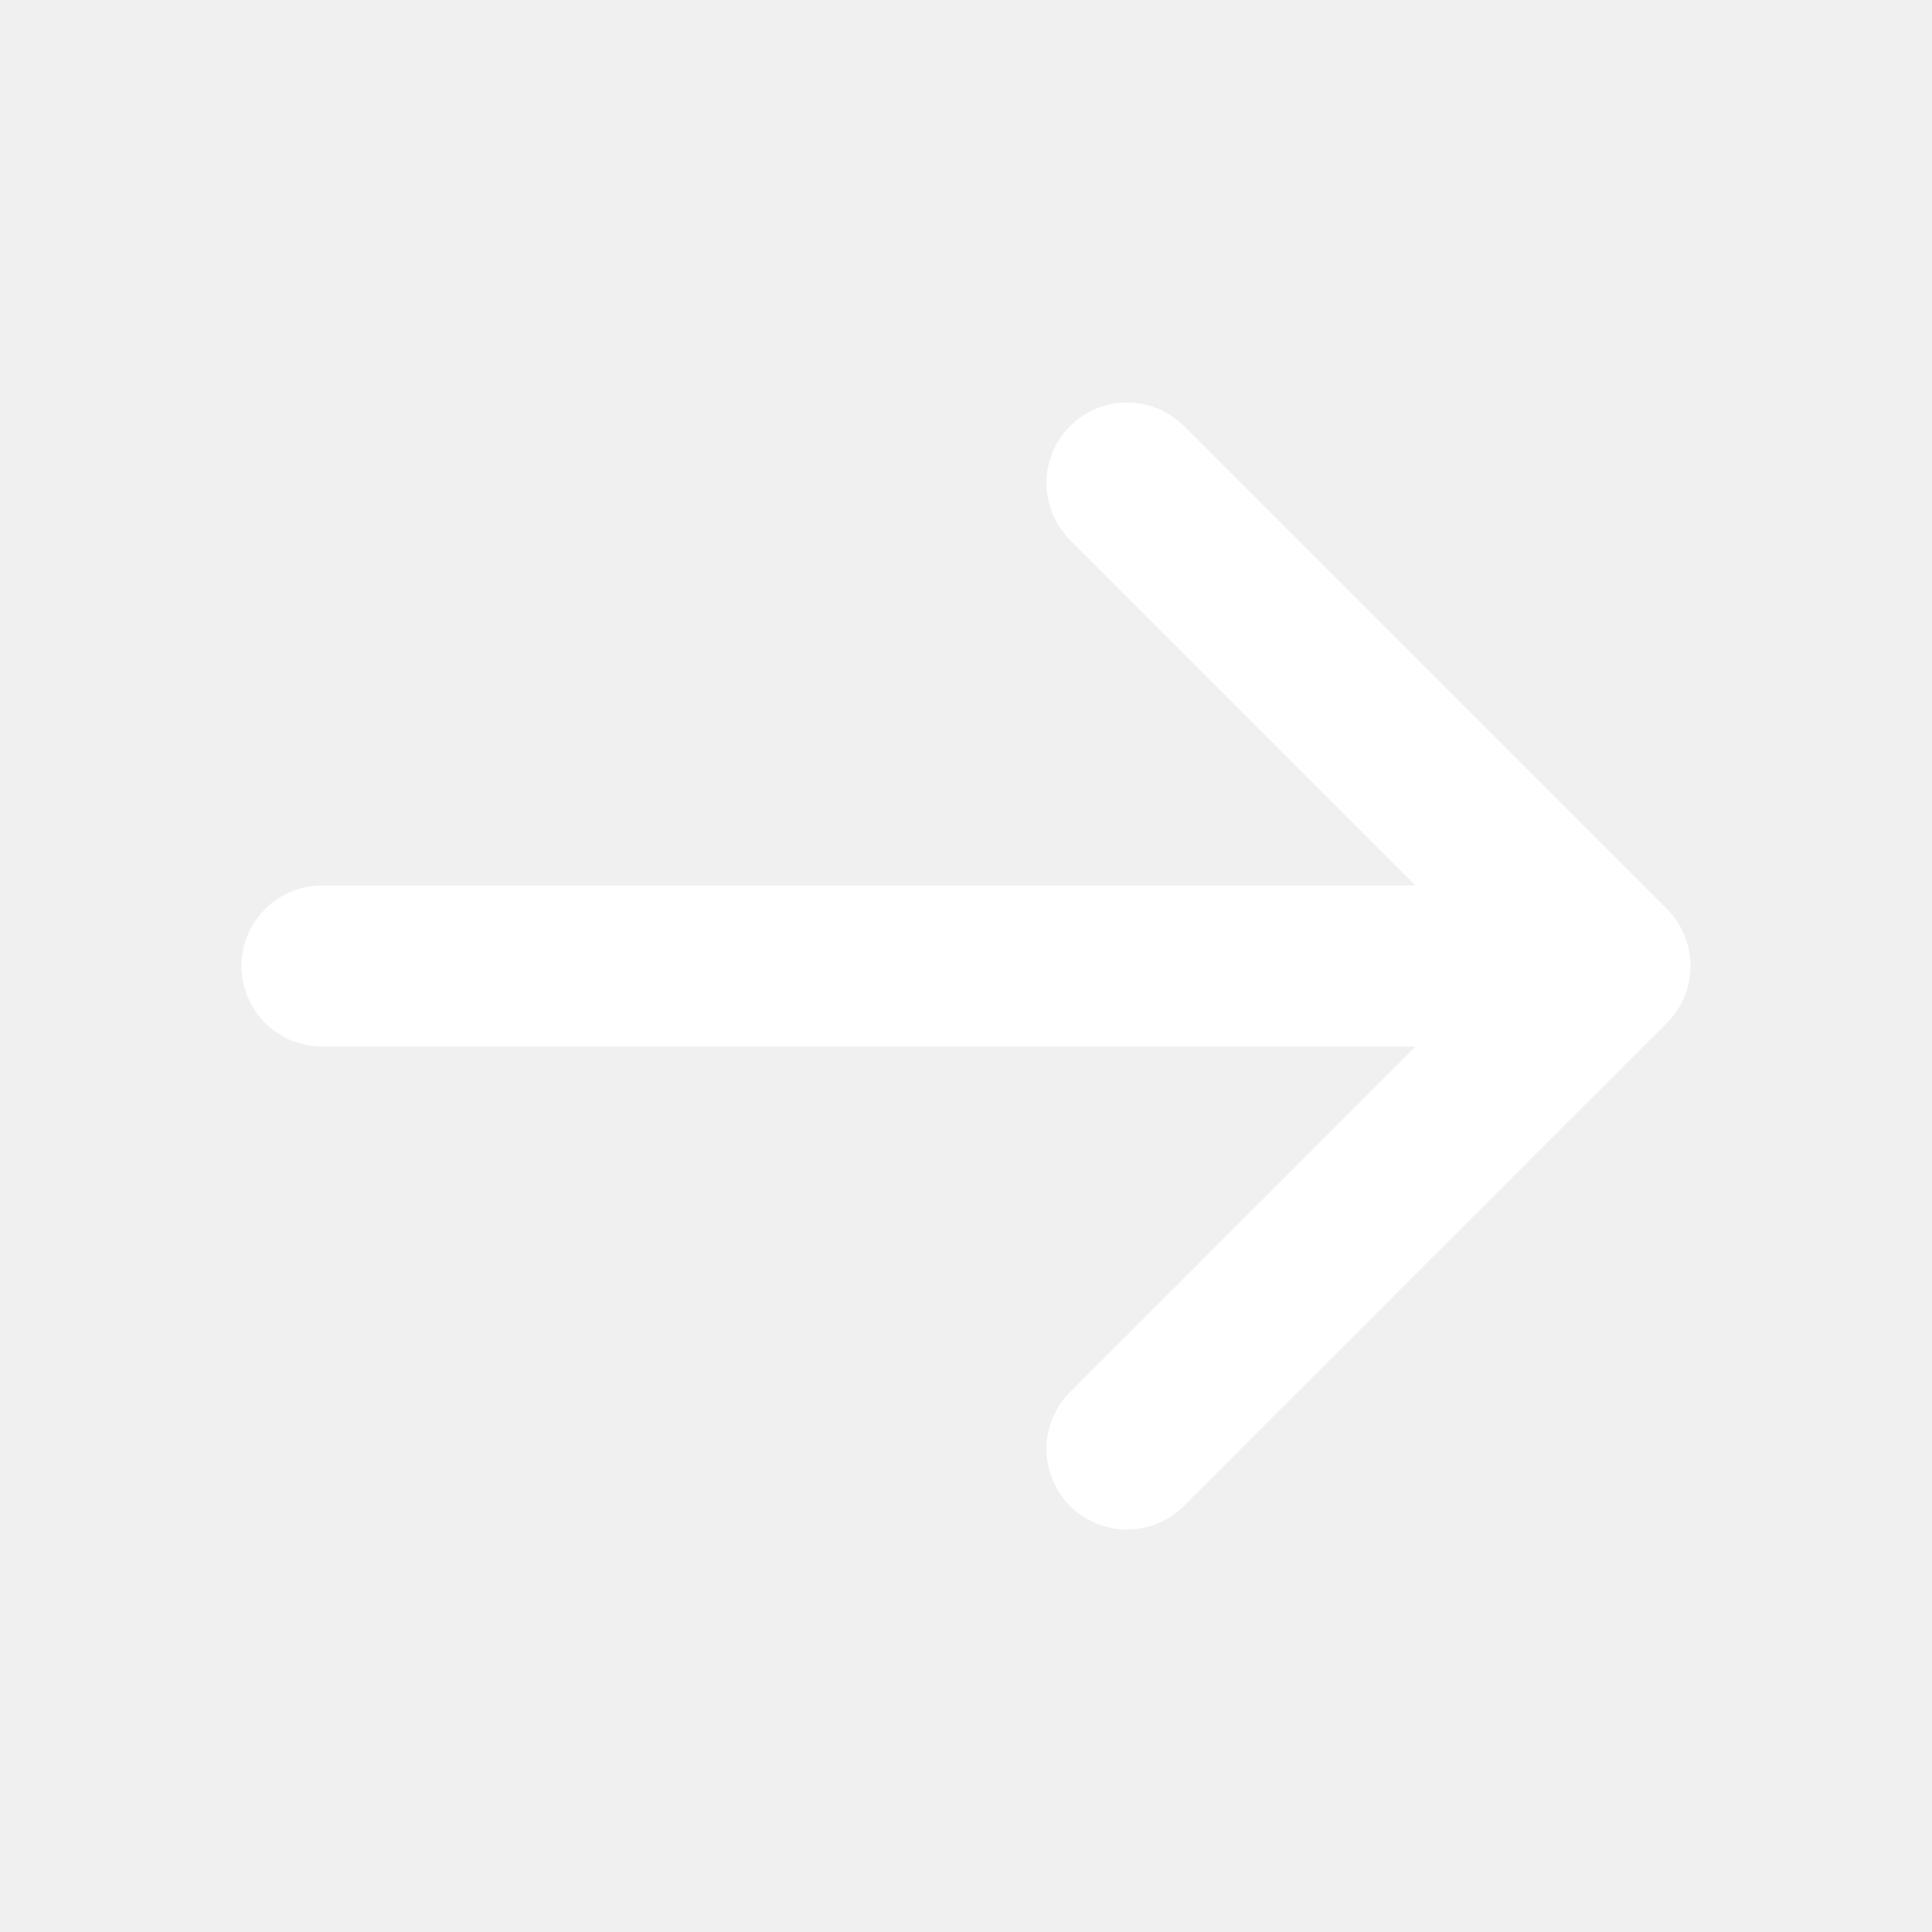
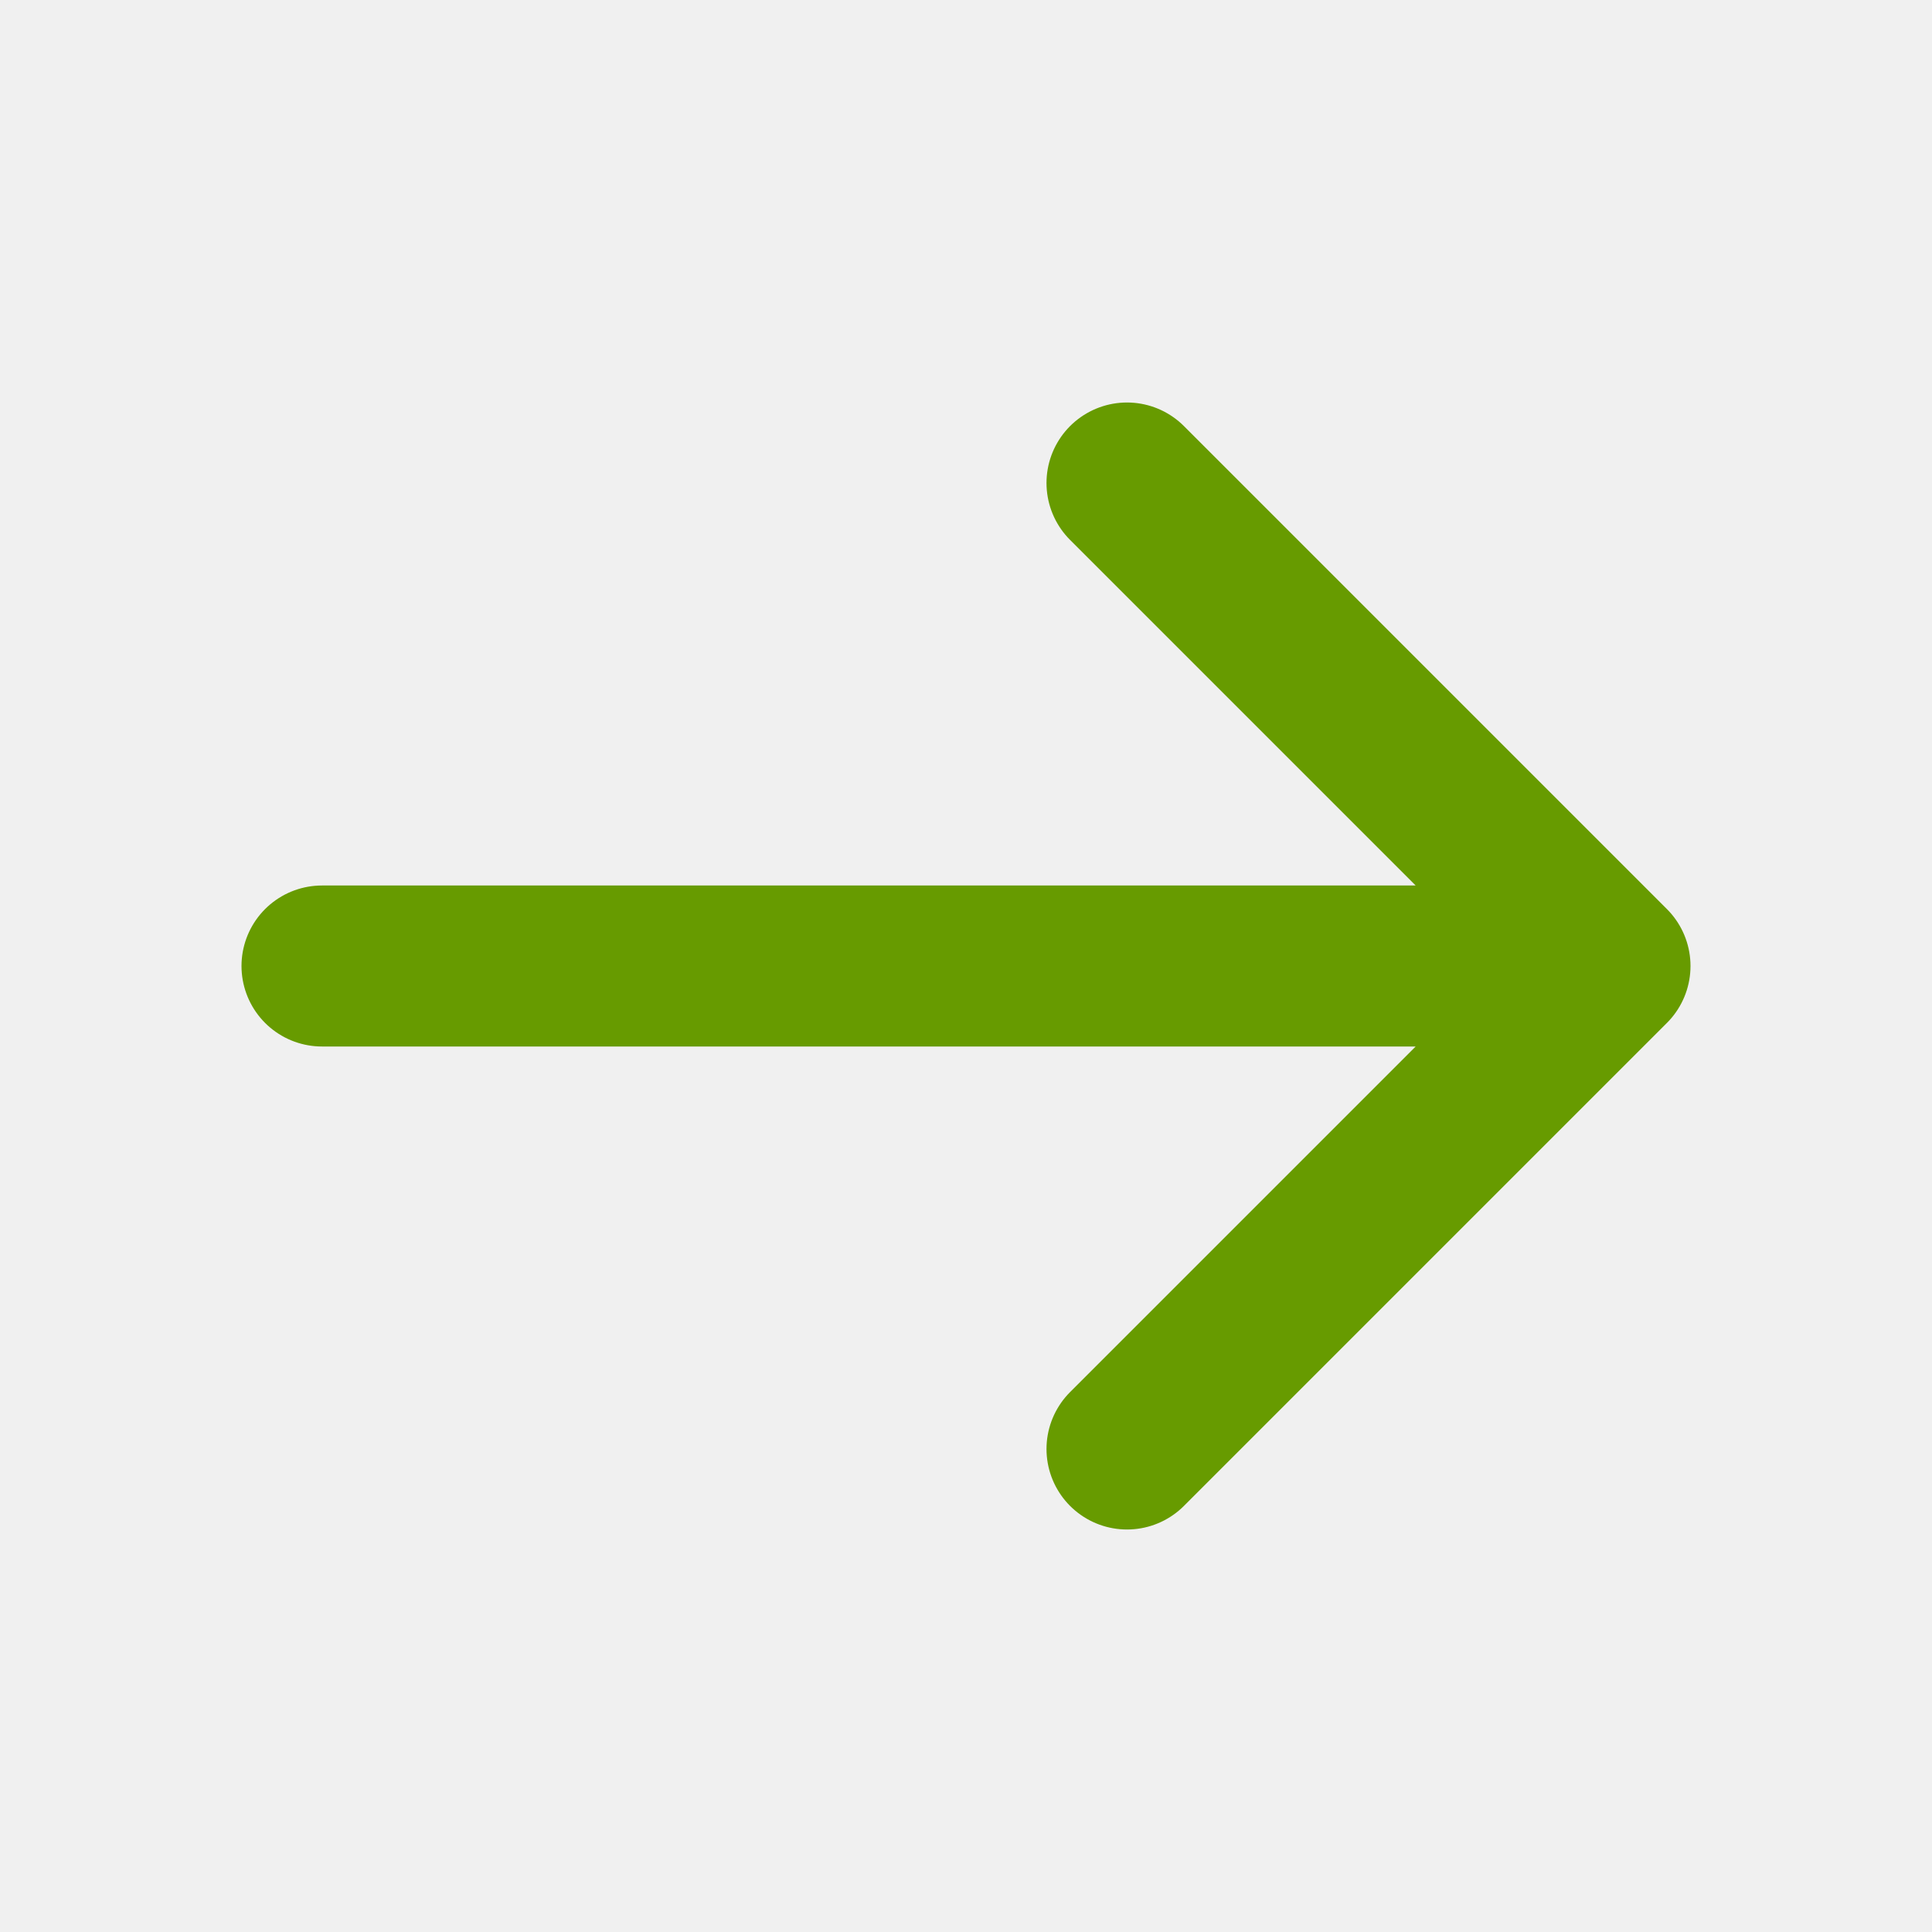
<svg xmlns="http://www.w3.org/2000/svg" width="24" height="24" viewBox="0 0 24 24" fill="none">
-   <path d="M4 12L20 12M20 12L14 6M20 12L14 18" stroke="white" stroke-width="2" stroke-linecap="round" stroke-linejoin="round" />
+   <path d="M4 12L20 12M20 12L14 6M20 12L14 18" stroke="#679B00" stroke-width="2" stroke-linecap="round" stroke-linejoin="round" />
</svg>
